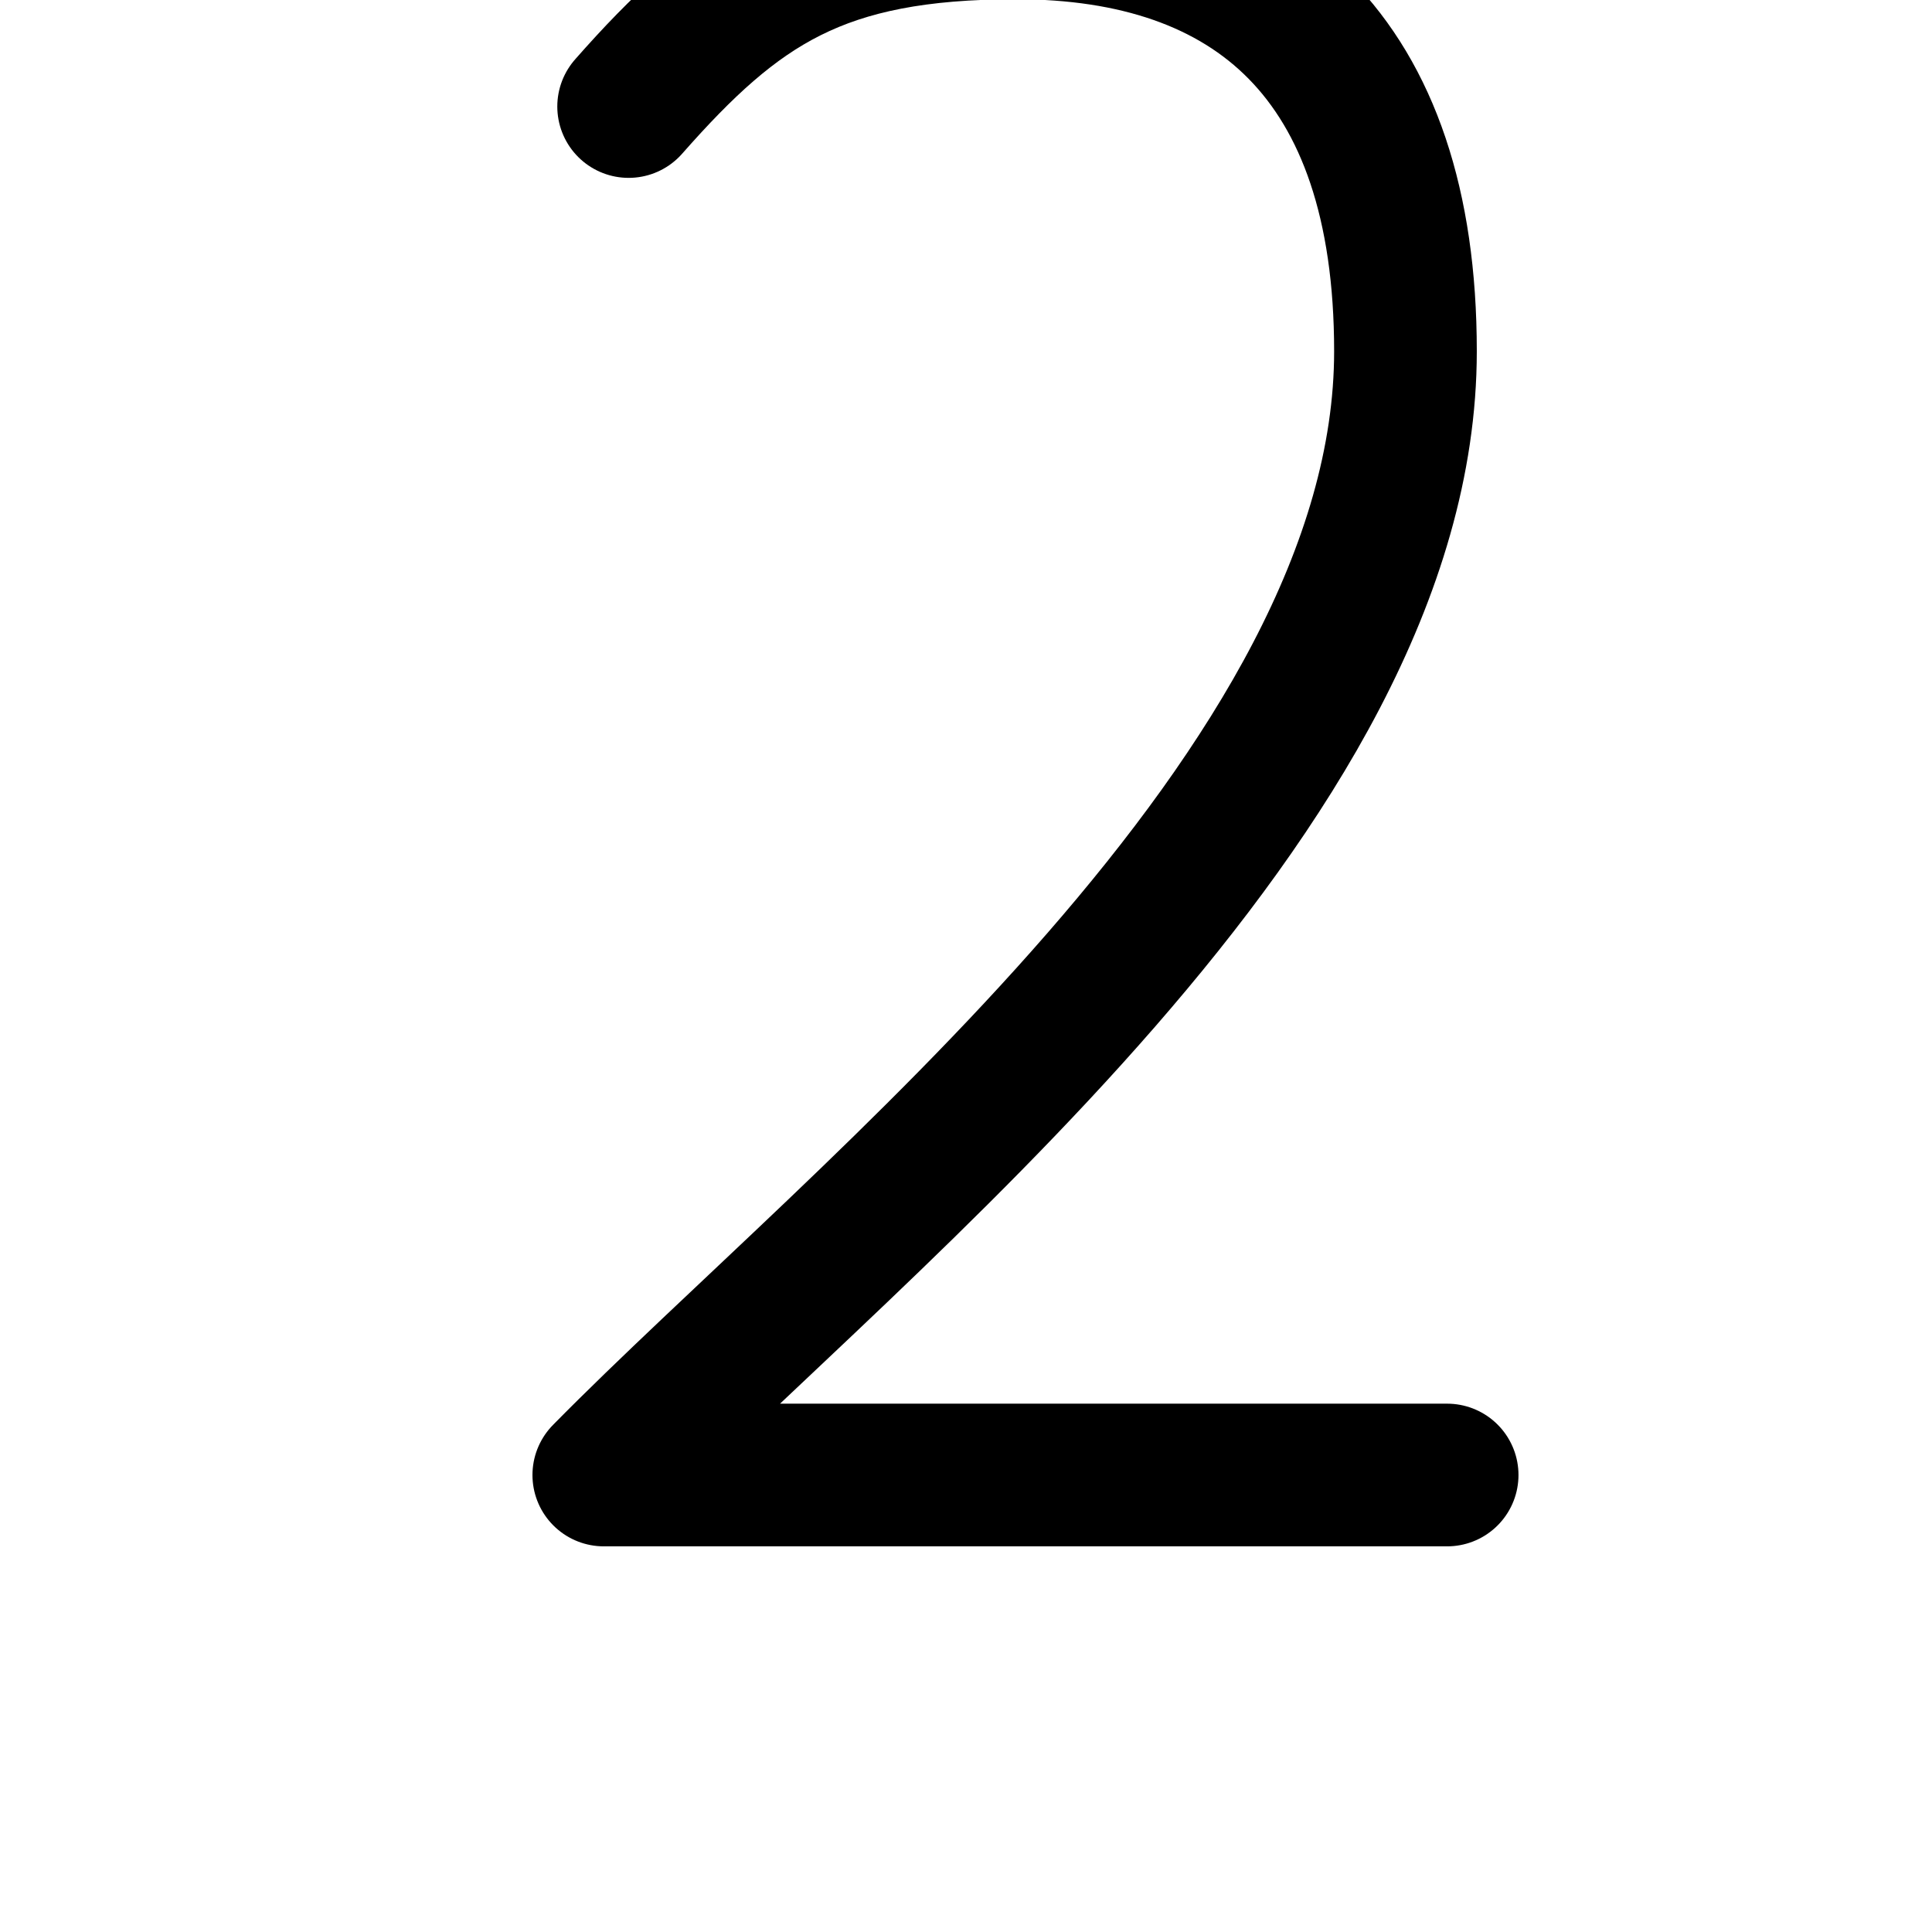
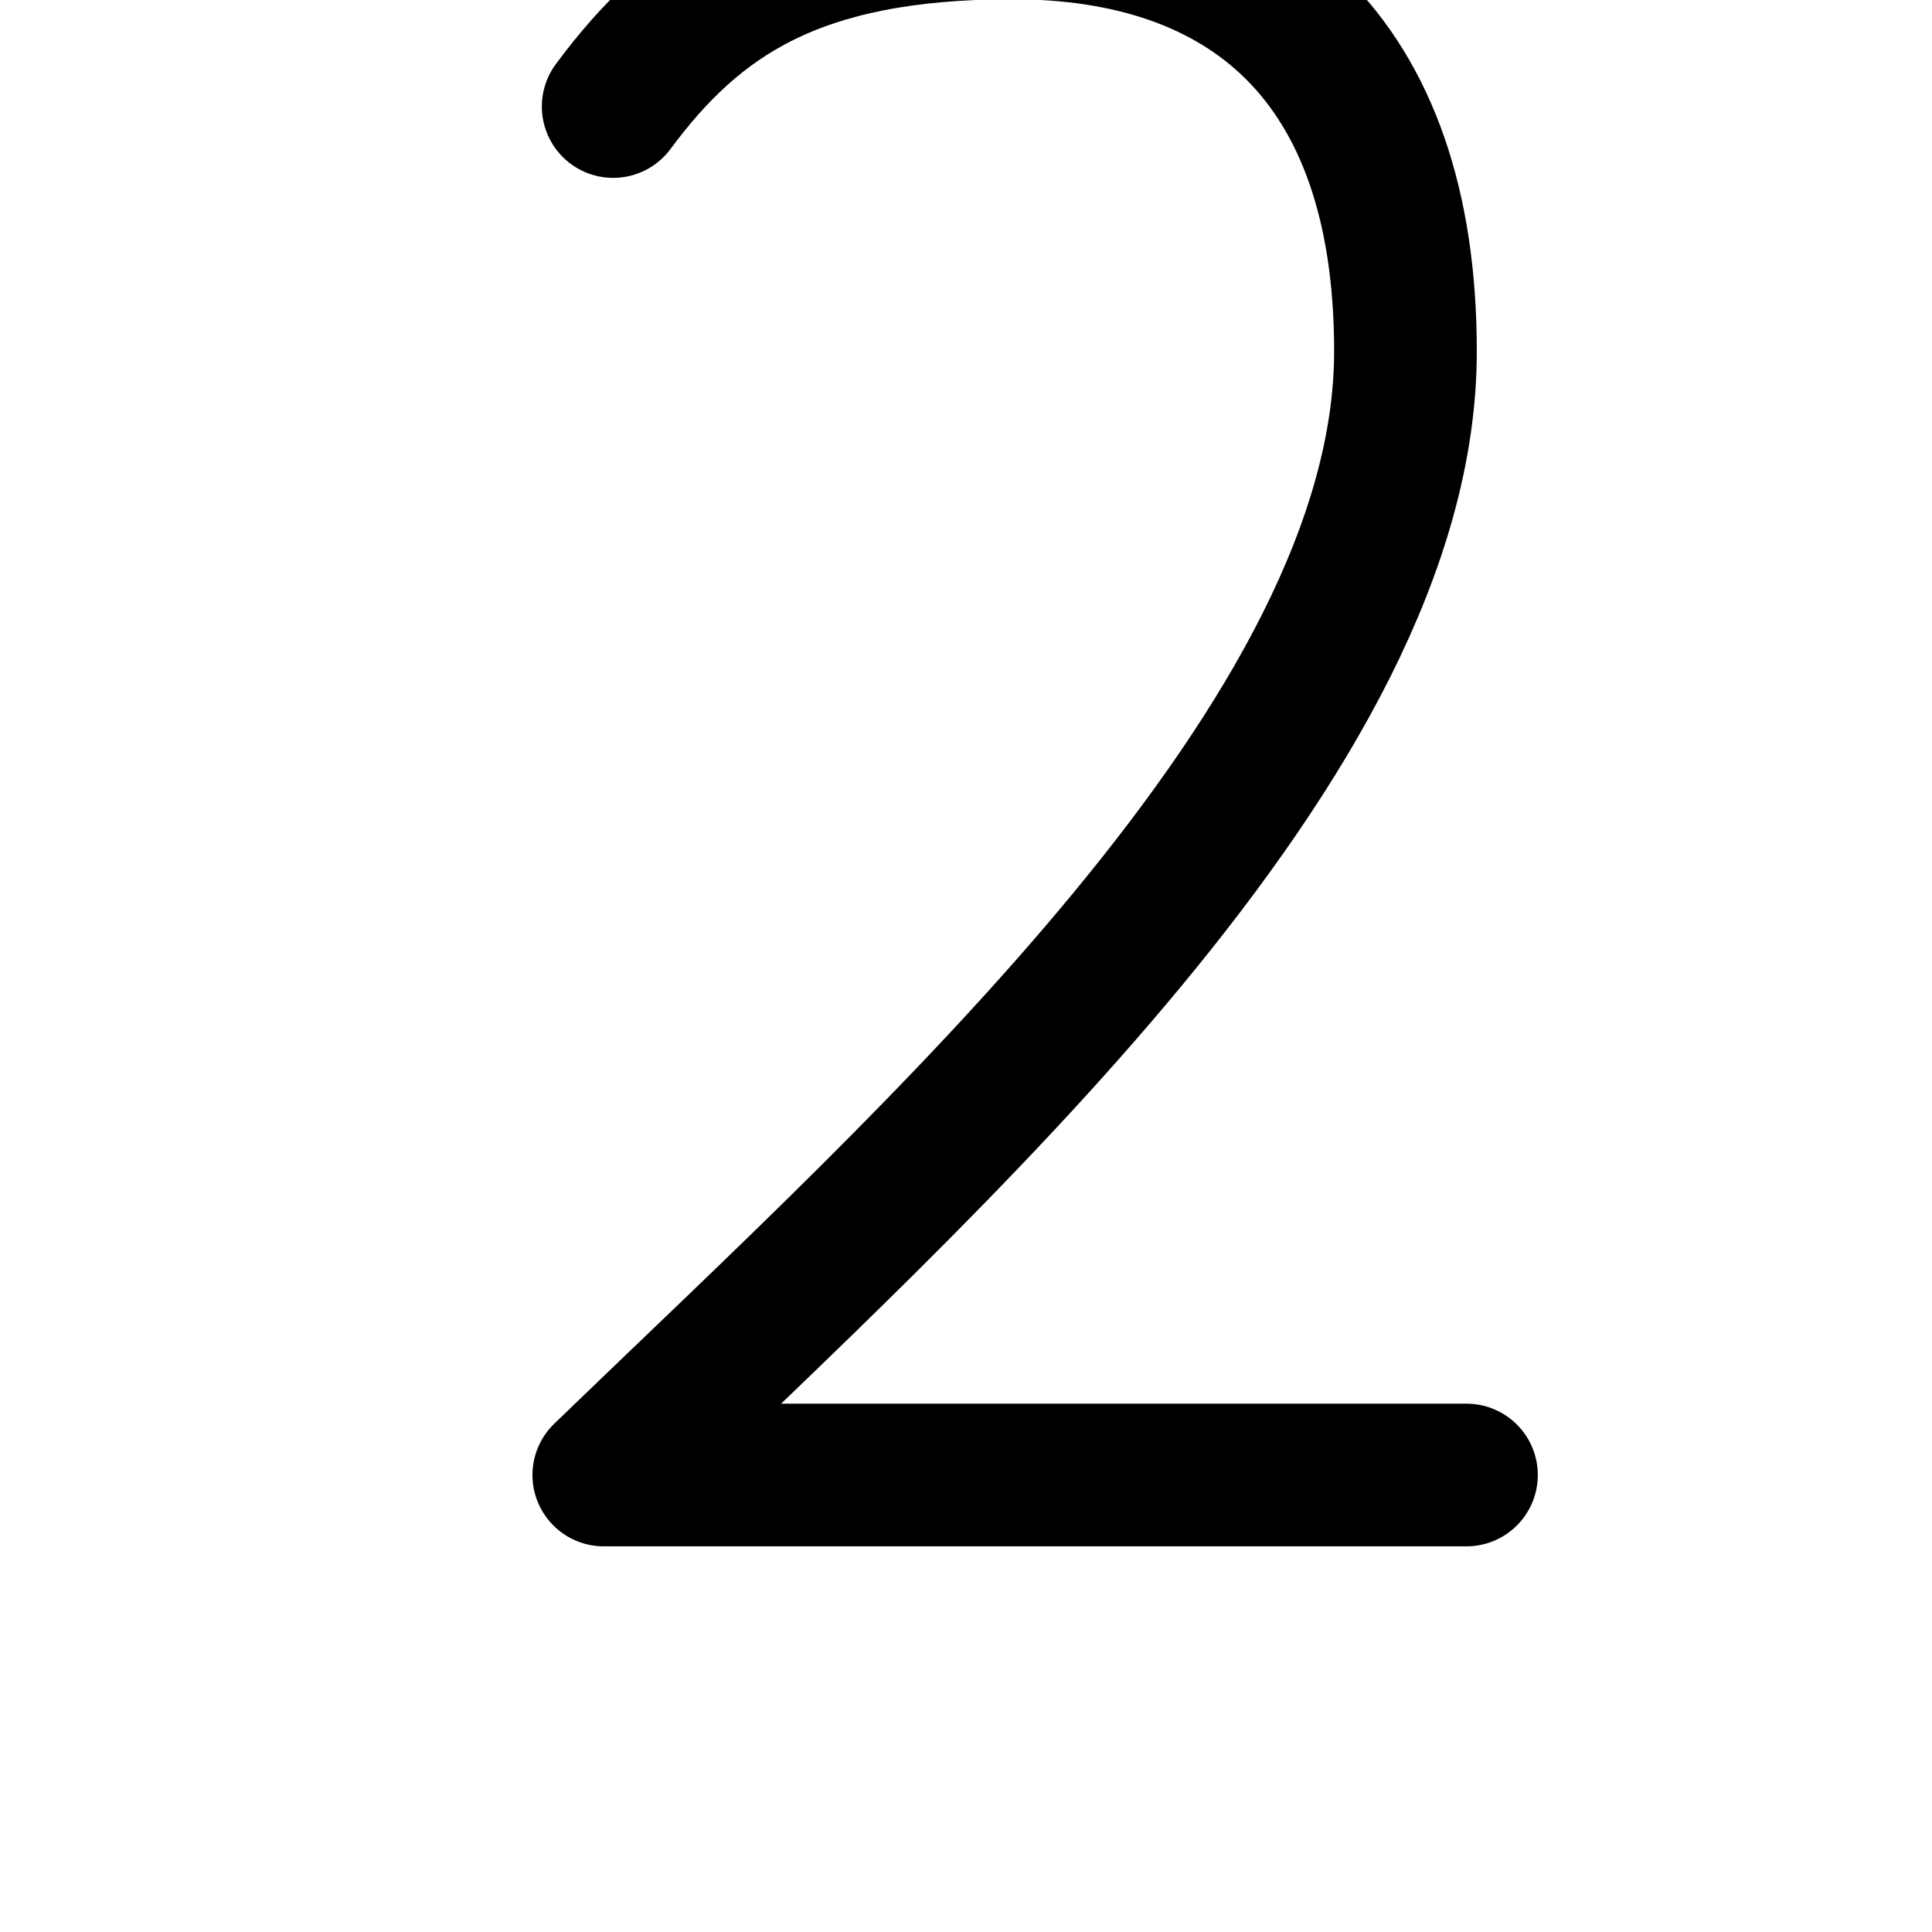
<svg xmlns="http://www.w3.org/2000/svg" version="1.1" viewBox="-10 0 1000 1000" id="svg2" width="1000" height="1000">
  <defs id="defs10" />
  <g id="g4720" transform="matrix(1.0663,0,0,-1.0663,68.33568,1499.684)" style="opacity:0.451" />
  <g transform="matrix(1,0,0,-1,0,1418)" id="g4" />
  <g id="g4720-4" transform="matrix(1.0663,0,0,-1.0663,136.9952,1604.197)" style="opacity:0.451" />
  <g transform="matrix(1,0,0,-1,68.65956,1522.513)" id="g4-5" />
  <g id="g4720-8" transform="matrix(1.0663,0,0,-1.0663,273.677,1612.402)" style="opacity:0.451" />
  <g transform="matrix(1,0,0,-1,205.3414,1530.718)" id="g4-4" />
-   <path style="fill:none;fill-rule:evenodd;stroke:#000000;stroke-width:73.846;stroke-linecap:round;stroke-linejoin:round;stroke-miterlimit:4;stroke-dasharray:none;stroke-opacity:1" d="M 315.38,55.14 C 371.193,-8.222 414.048,-37.307 515.953,-37.307 c 122.66,0 201.512,66.409 201.512,219.113 0,227.621 -281.718,446.312 -414.941,581.655 h 436.517" id="path4139" />
+   <path style="fill:none;fill-rule:evenodd;stroke:#000000;stroke-width:73.846;stroke-linecap:round;stroke-linejoin:round;stroke-miterlimit:4;stroke-dasharray:none;stroke-opacity:1" d="M 307.38,55.14 C 349.749,-2.004 401.836,-37.307 513.953,-37.307 c 121.126,0 203.512,66.409 203.512,219.113 0,200.008 -244.955,417.343 -414.941,581.655 h 446.517" id="path4139" />
</svg>
